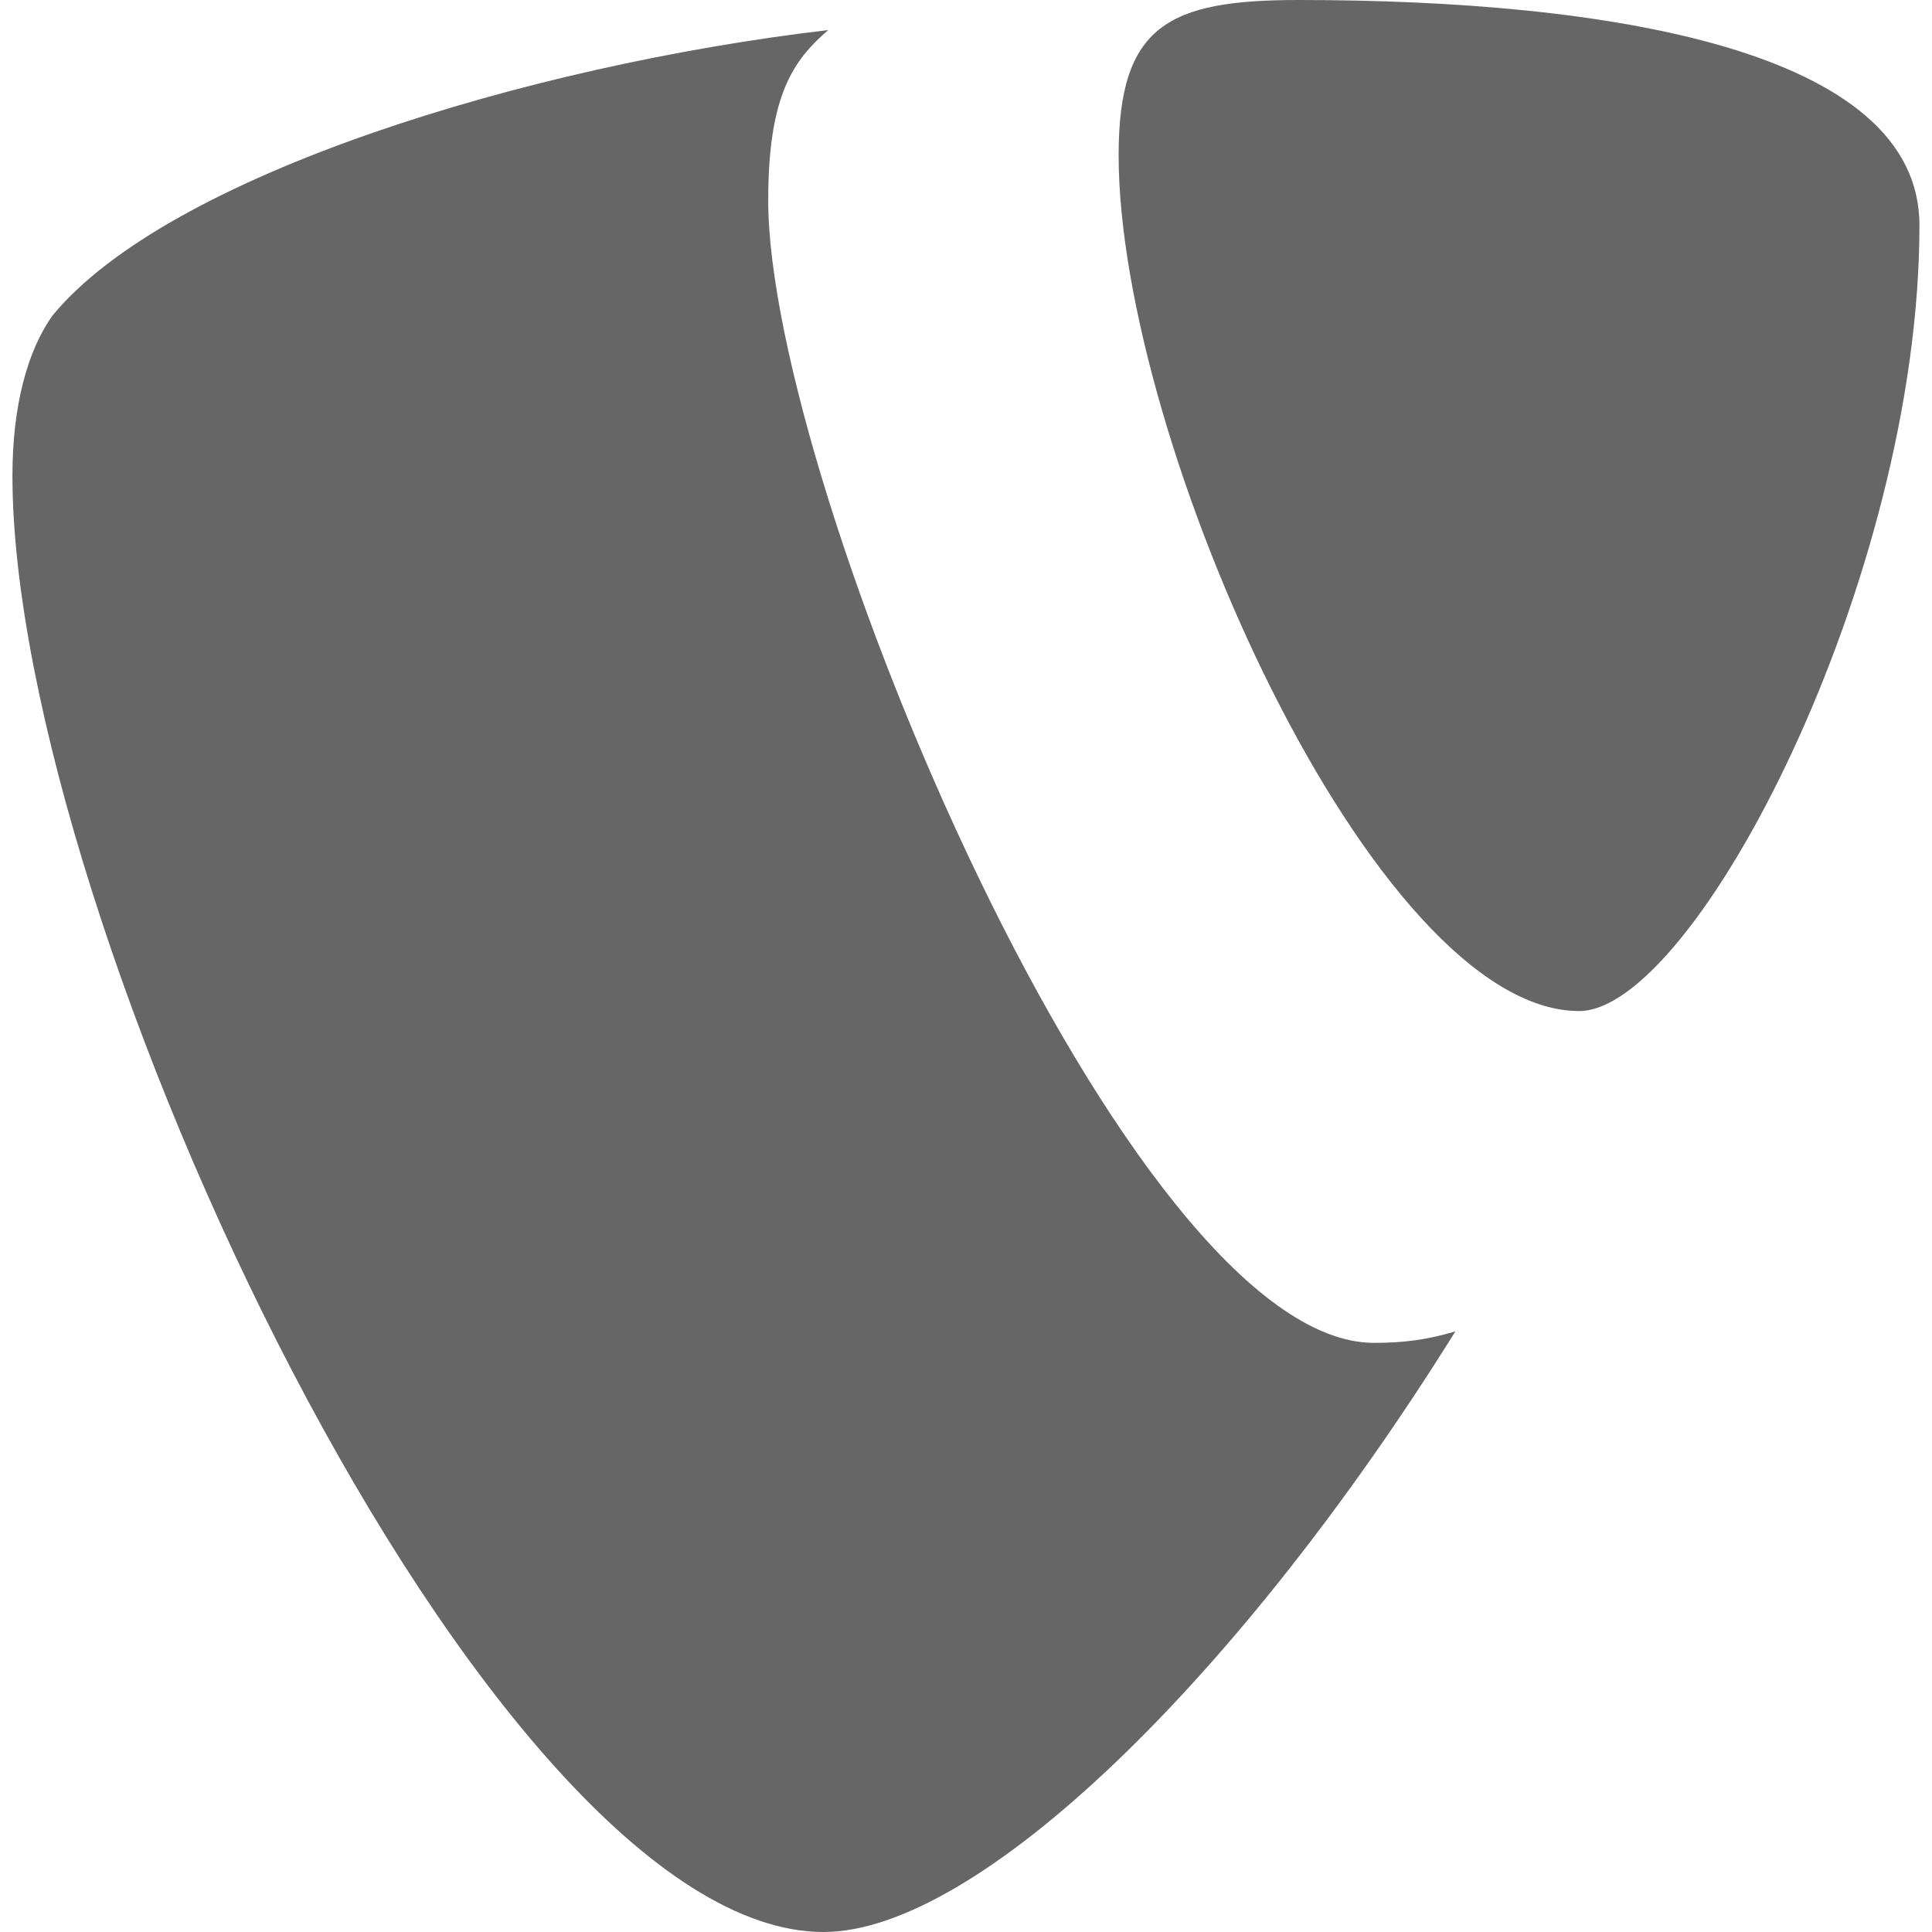
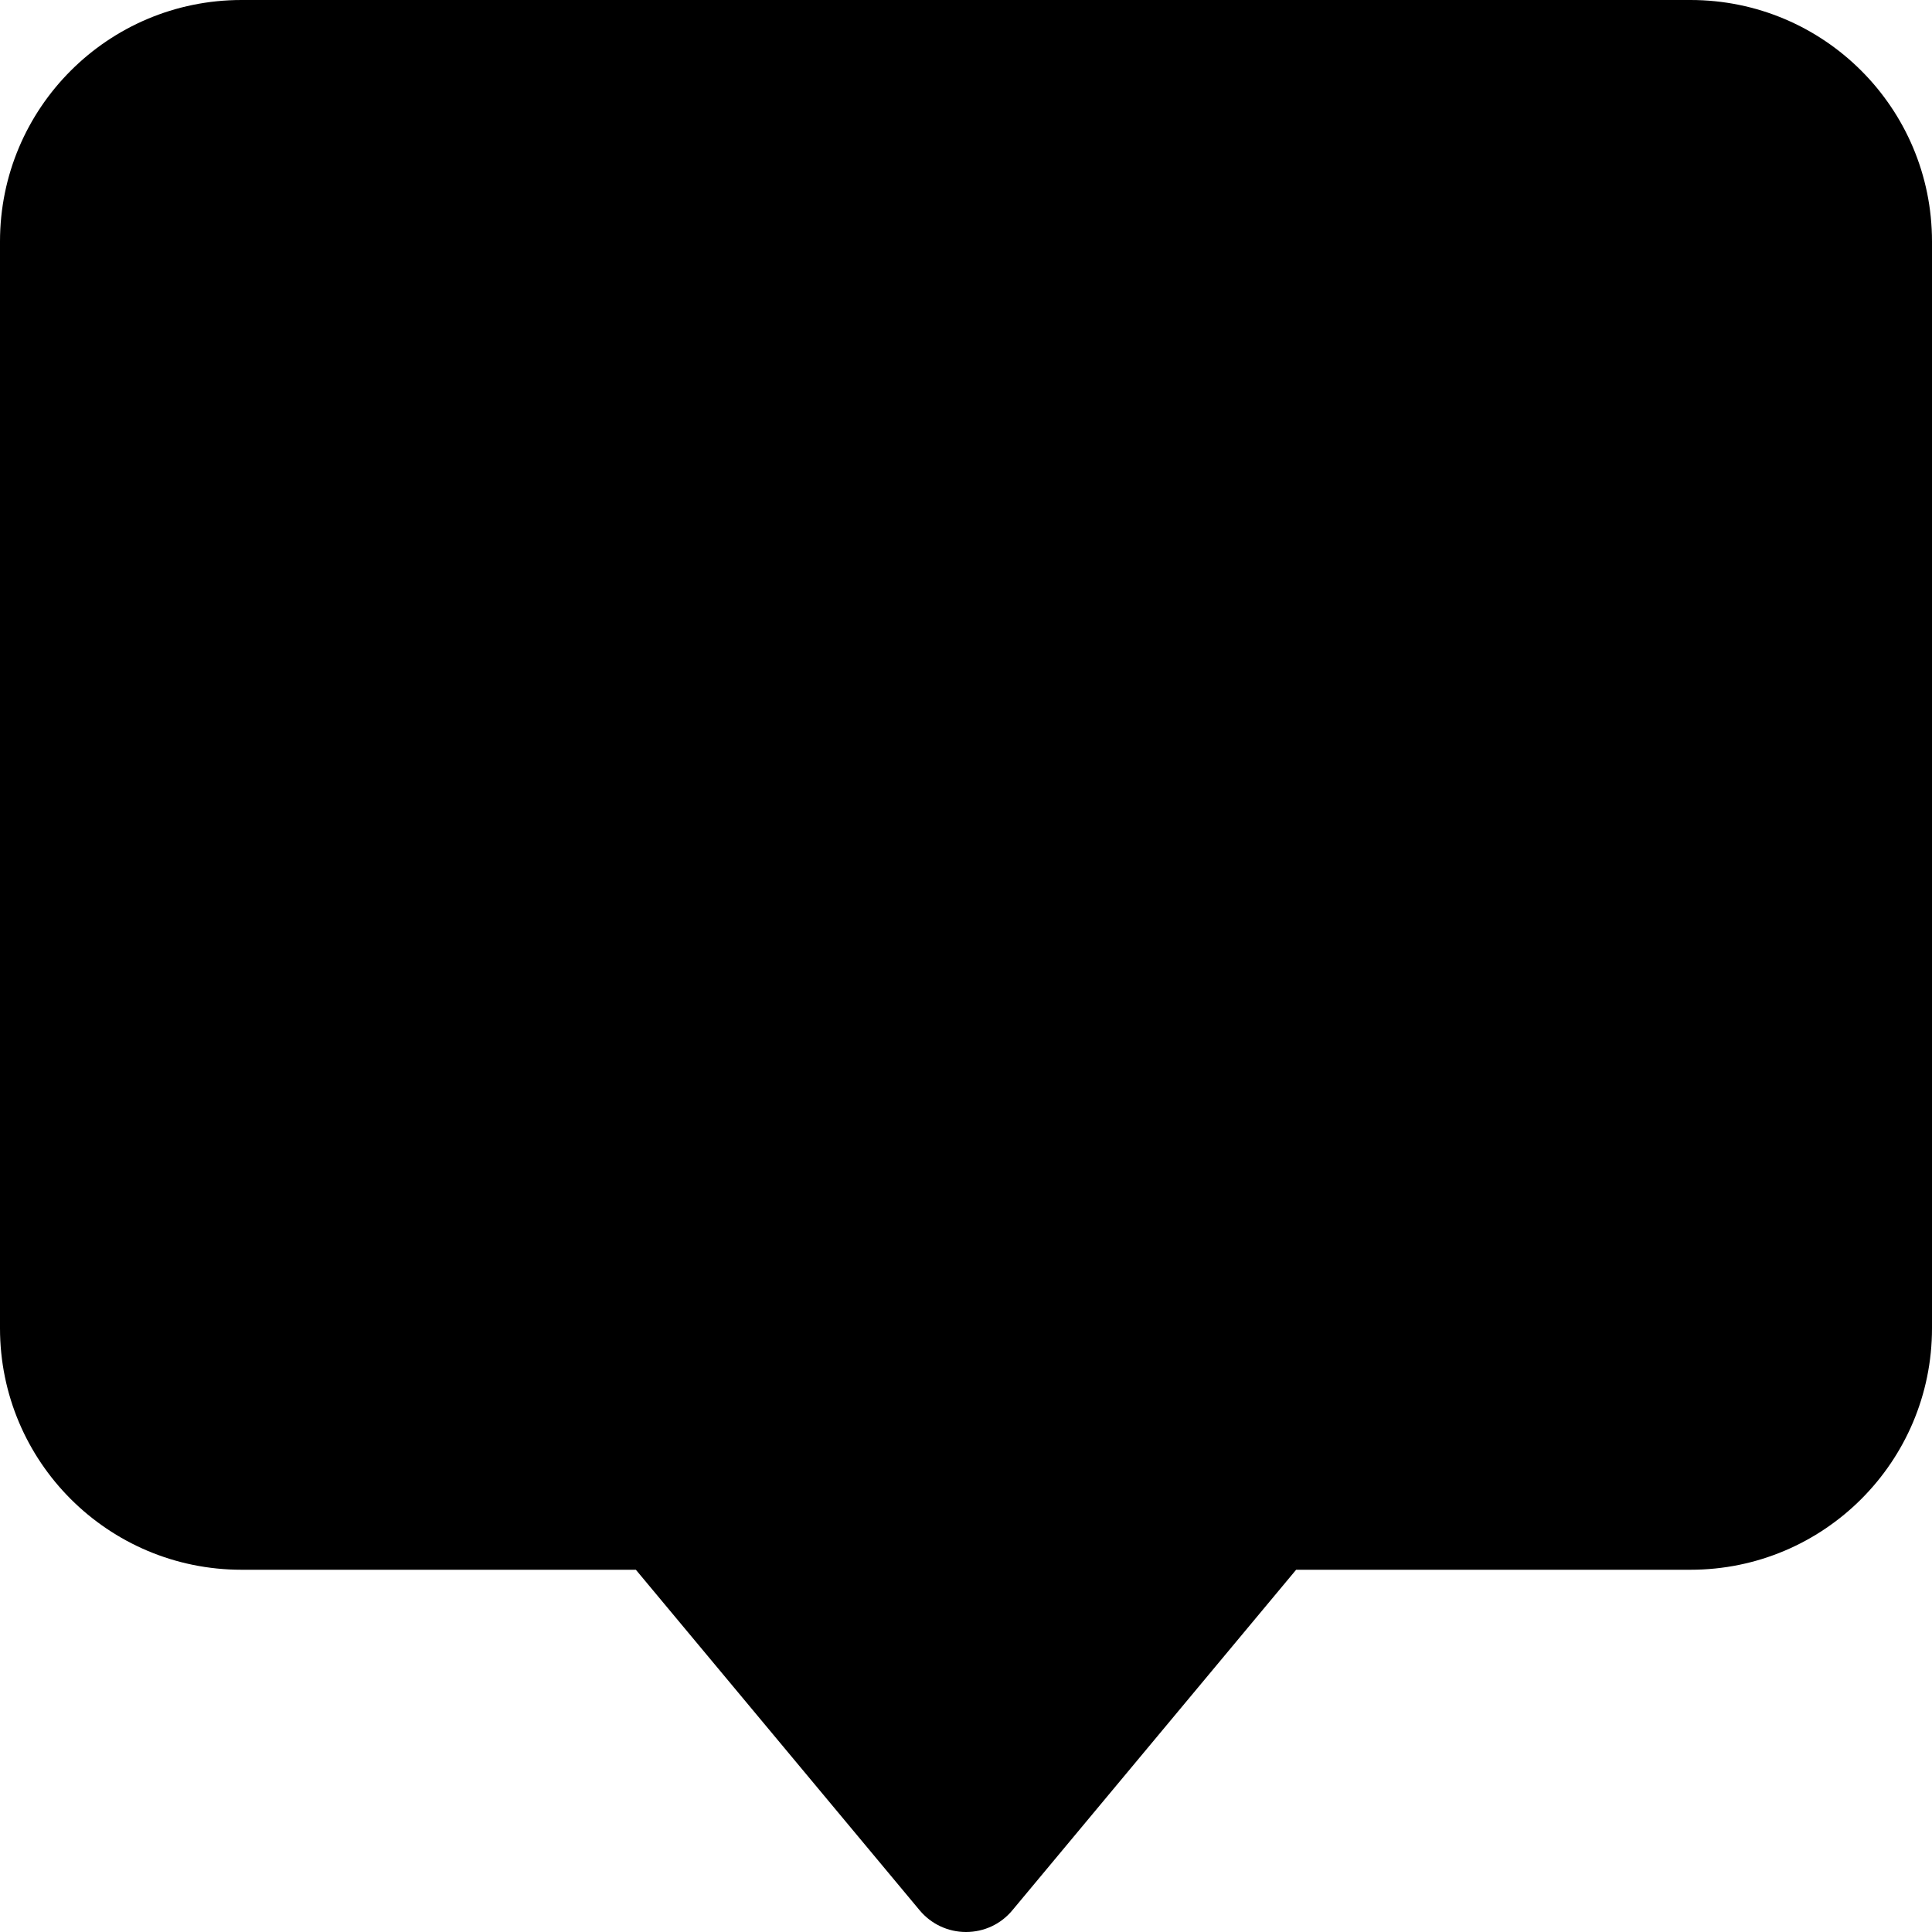
- <svg xmlns="http://www.w3.org/2000/svg" viewBox="0 0 16 16">
-   <path fill="#666" d="M12.053 11.026c-.238.07-.427.095-.674.095-2.033 0-5.017-7.1-5.017-9.462 0-.87.207-1.16.497-1.41C4.373.54 1.39 1.452.435 2.613c-.207.29-.332.746-.332 1.326C.103 7.628 4.04 16 6.82 16c1.283 0 3.45-2.114 5.233-4.974M10.756 0c2.57 0 5.14.415 5.14 1.865 0 2.943-1.865 6.508-2.818 6.508-1.7 0-3.814-4.725-3.814-7.088C9.264.207 9.68 0 10.756 0" />
+ <svg xmlns="http://www.w3.org/2000/svg" width="16" height="16" viewBox="0 0 16 16">
+   <g fill="#000000">
+     <path d="M14,0H2C.895,0,0,.895,0,2V11c0,1.105,.895,2,2,2h3.266l2.35,2.82c.095,.114,.235,.18,.384,.18s.289-.065,.384-.18l2.35-2.82h3.266c1.105,0,2-.895,2-2V2c0-1.105-.895-2-2-2Z" fill="#000000" />
+   </g>
</svg>
